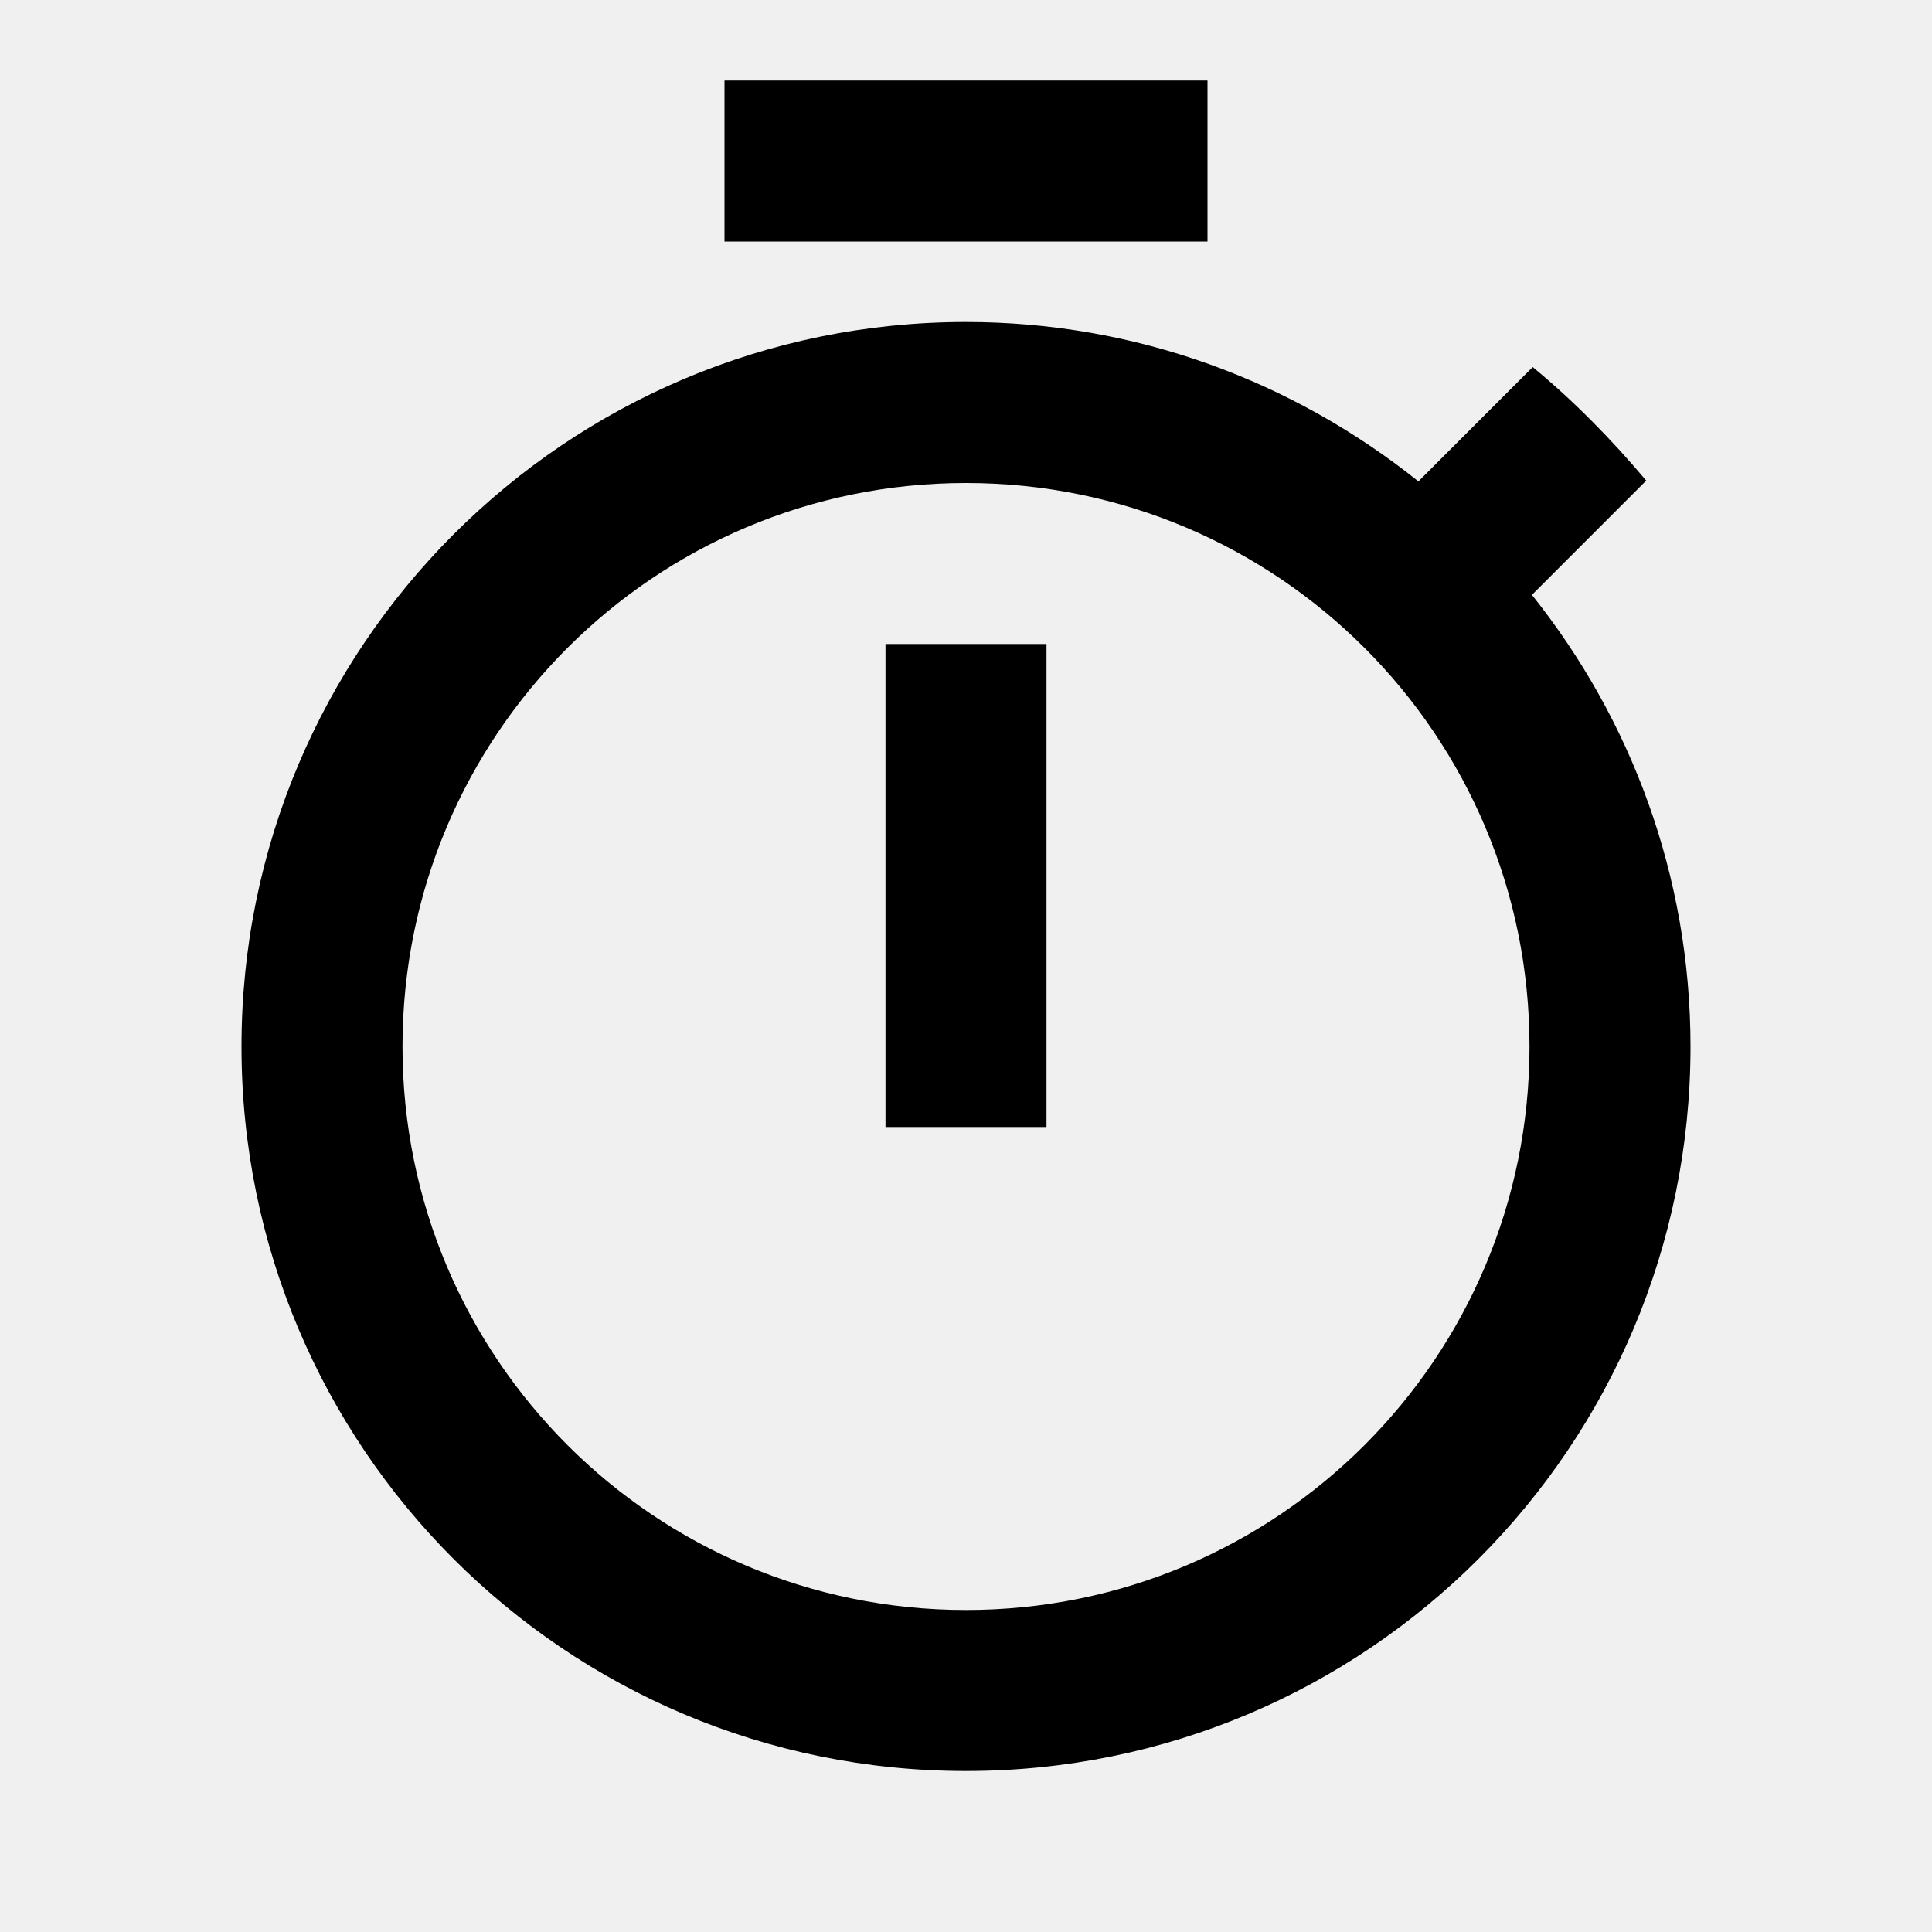
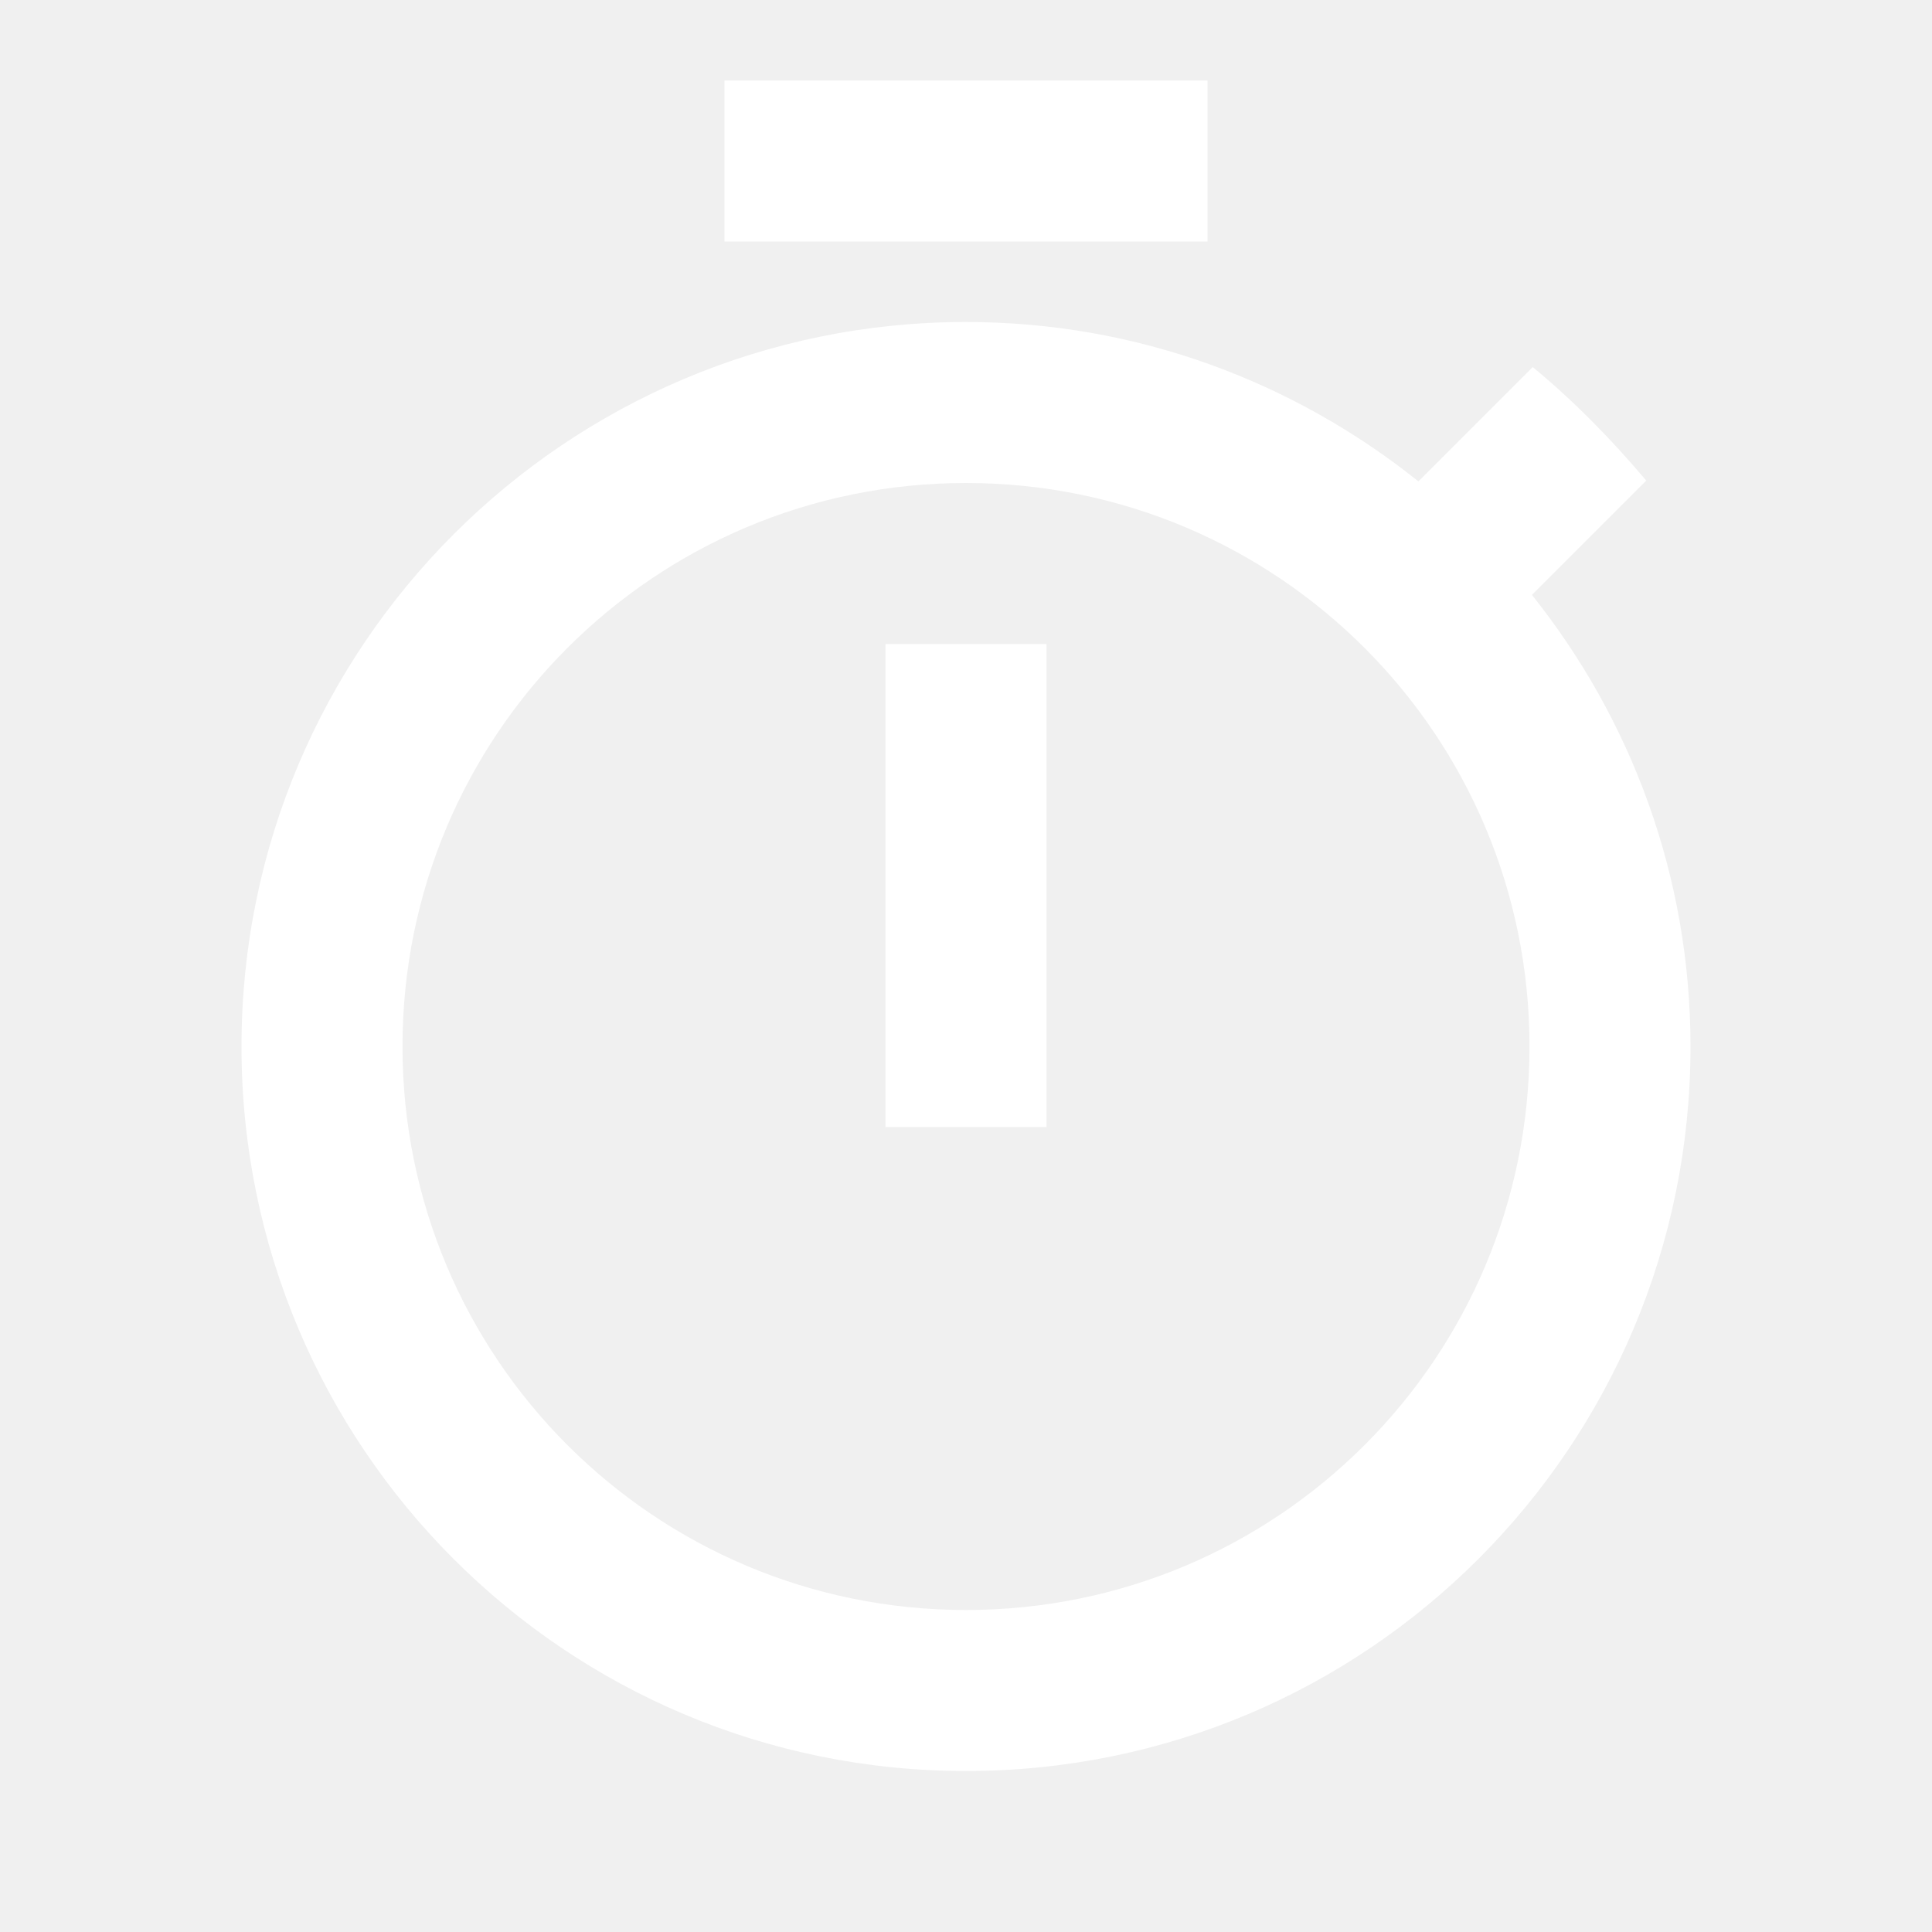
- <svg xmlns="http://www.w3.org/2000/svg" viewBox="0 0 24 24" fill="black" width="18px" height="18px">
+ <svg xmlns="http://www.w3.org/2000/svg" viewBox="0 0 24 24" fill="white" width="18px" height="18px">
  <path d="M0 0h24v24H0z" fill="none" />
  <path d="M15 1H9v2h6V1zm-4 13h2V8h-2v6zm8.03-6.61l1.42-1.42c-.43-.51-.9-.99-1.41-1.41l-1.42 1.42C16.07 4.74 14.12 4 12 4c-4.97 0-9 4.03-9 9s4.02 9 9 9 9-4.03 9-9c0-2.12-.74-4.07-1.97-5.61zM12 20c-3.87 0-7-3.13-7-7s3.13-7 7-7 7 3.13 7 7-3.13 7-7 7z" />
</svg>
